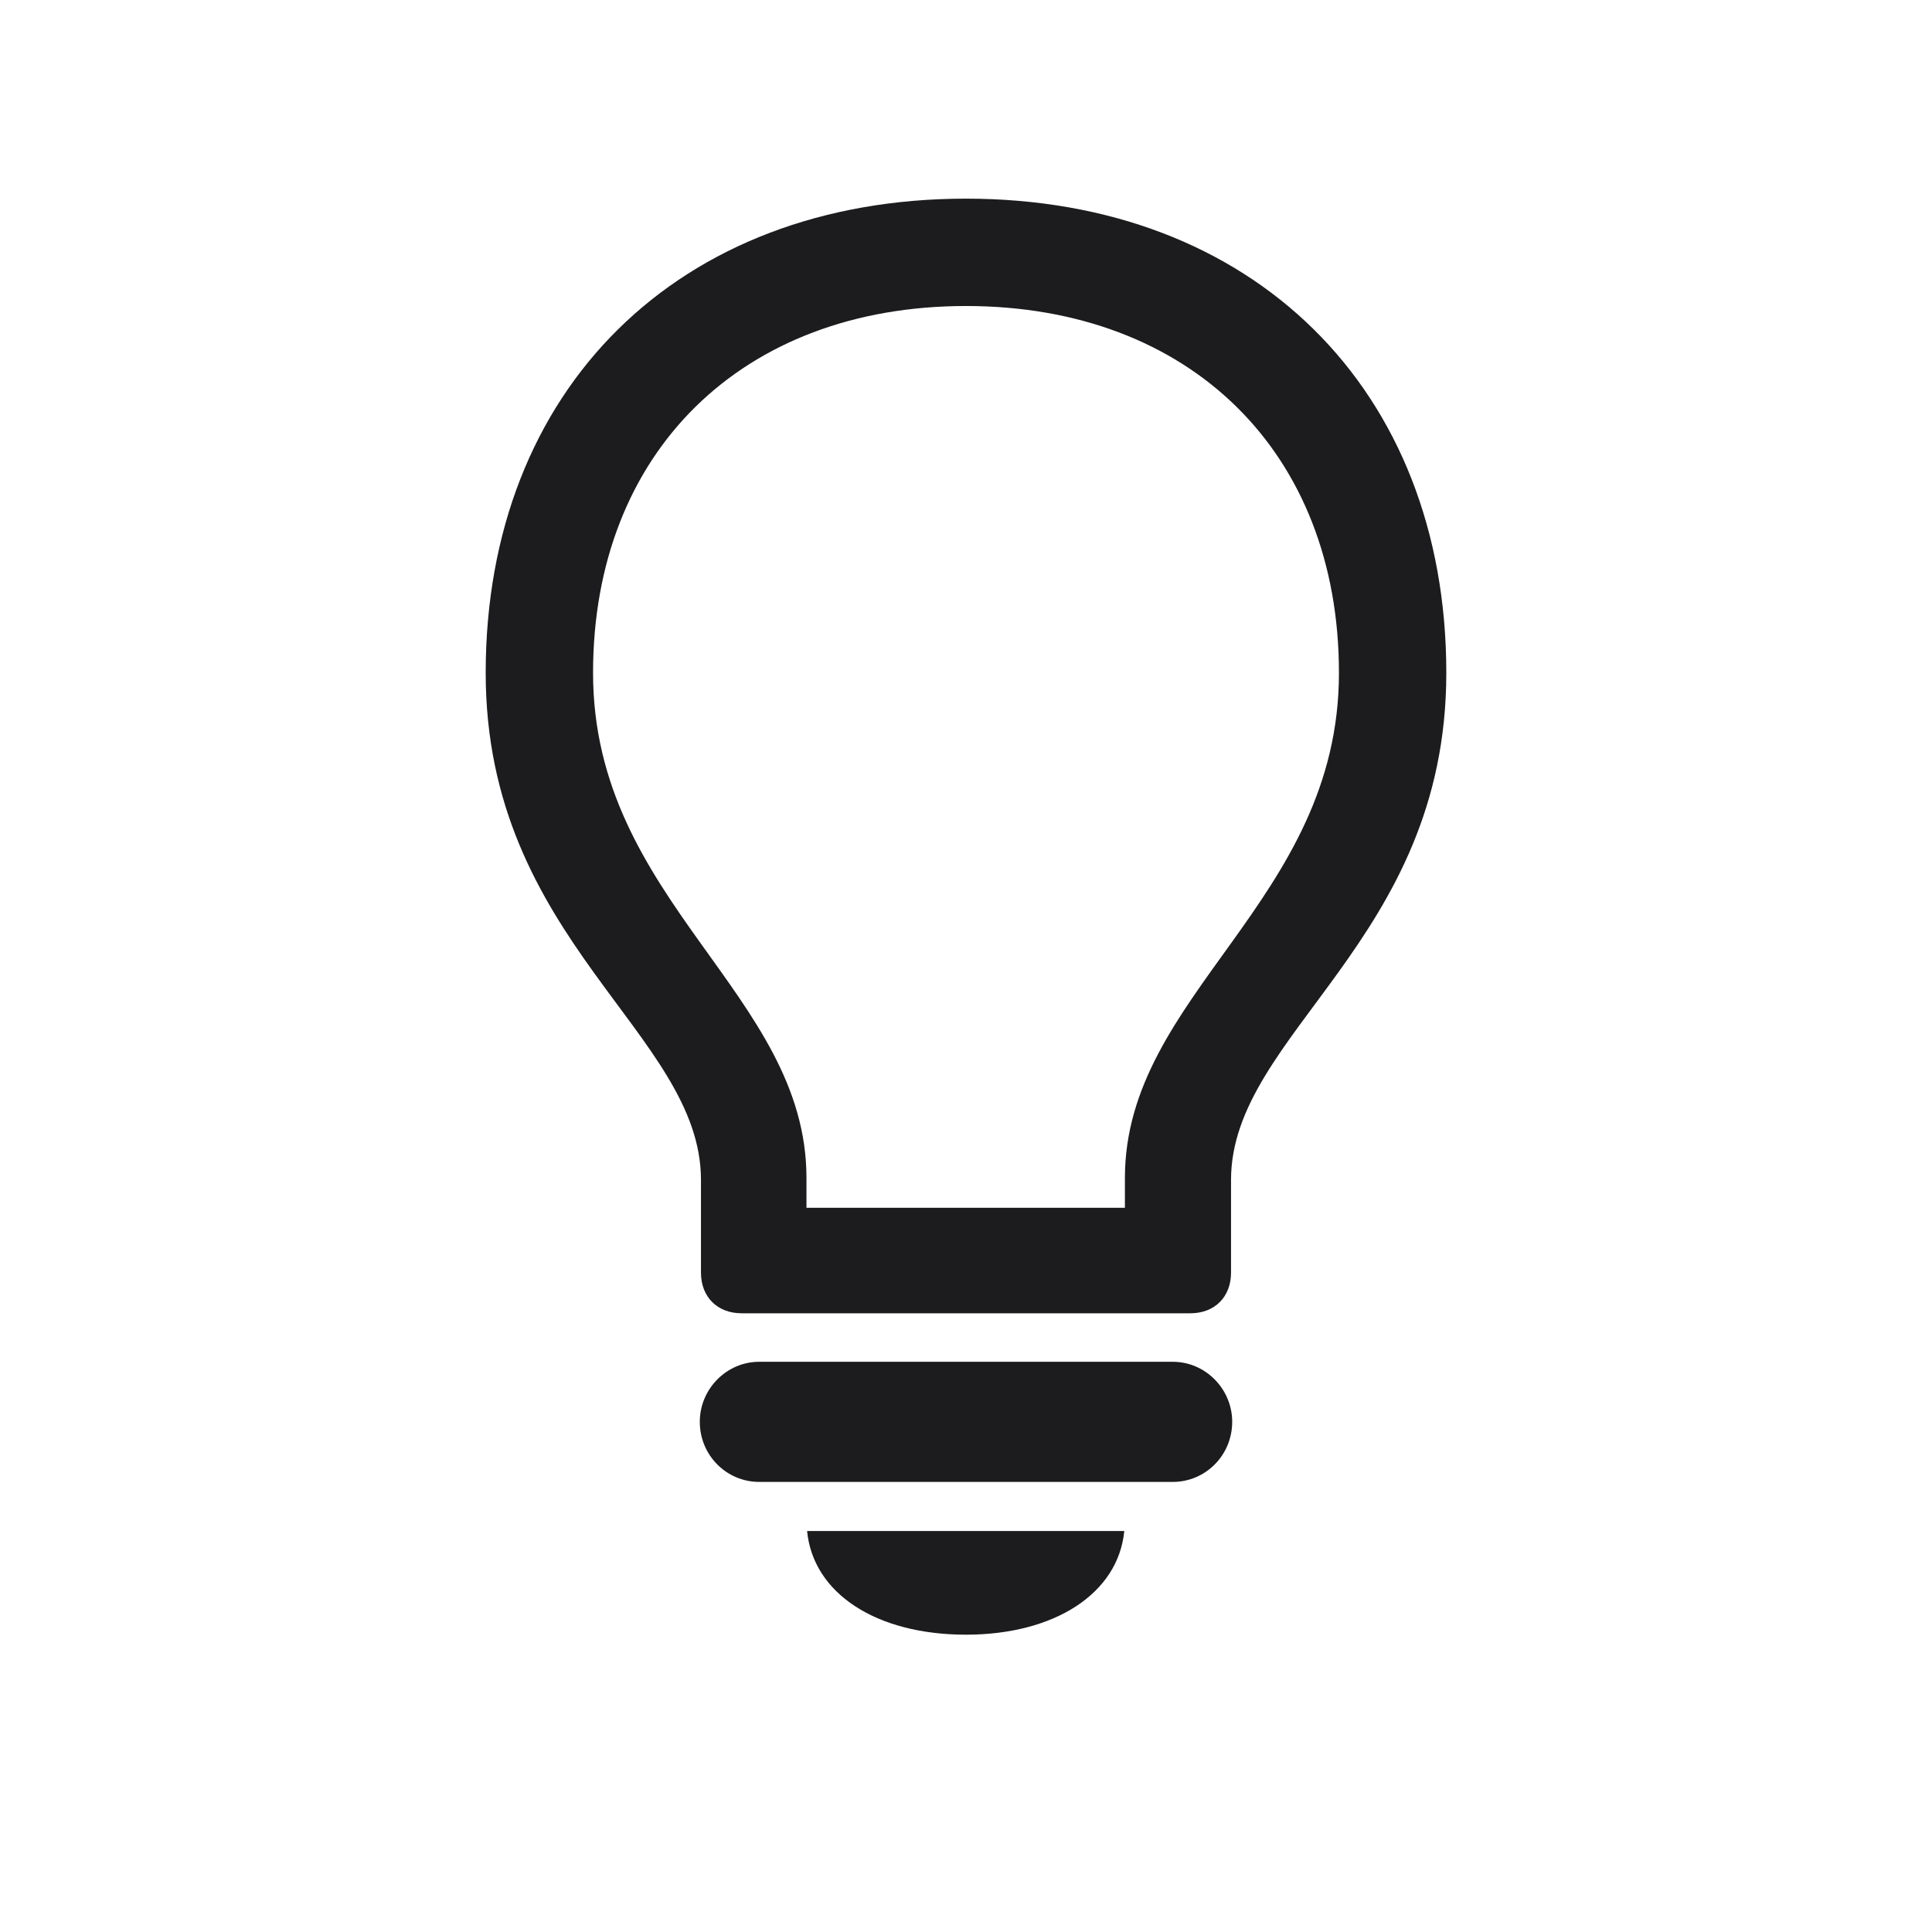
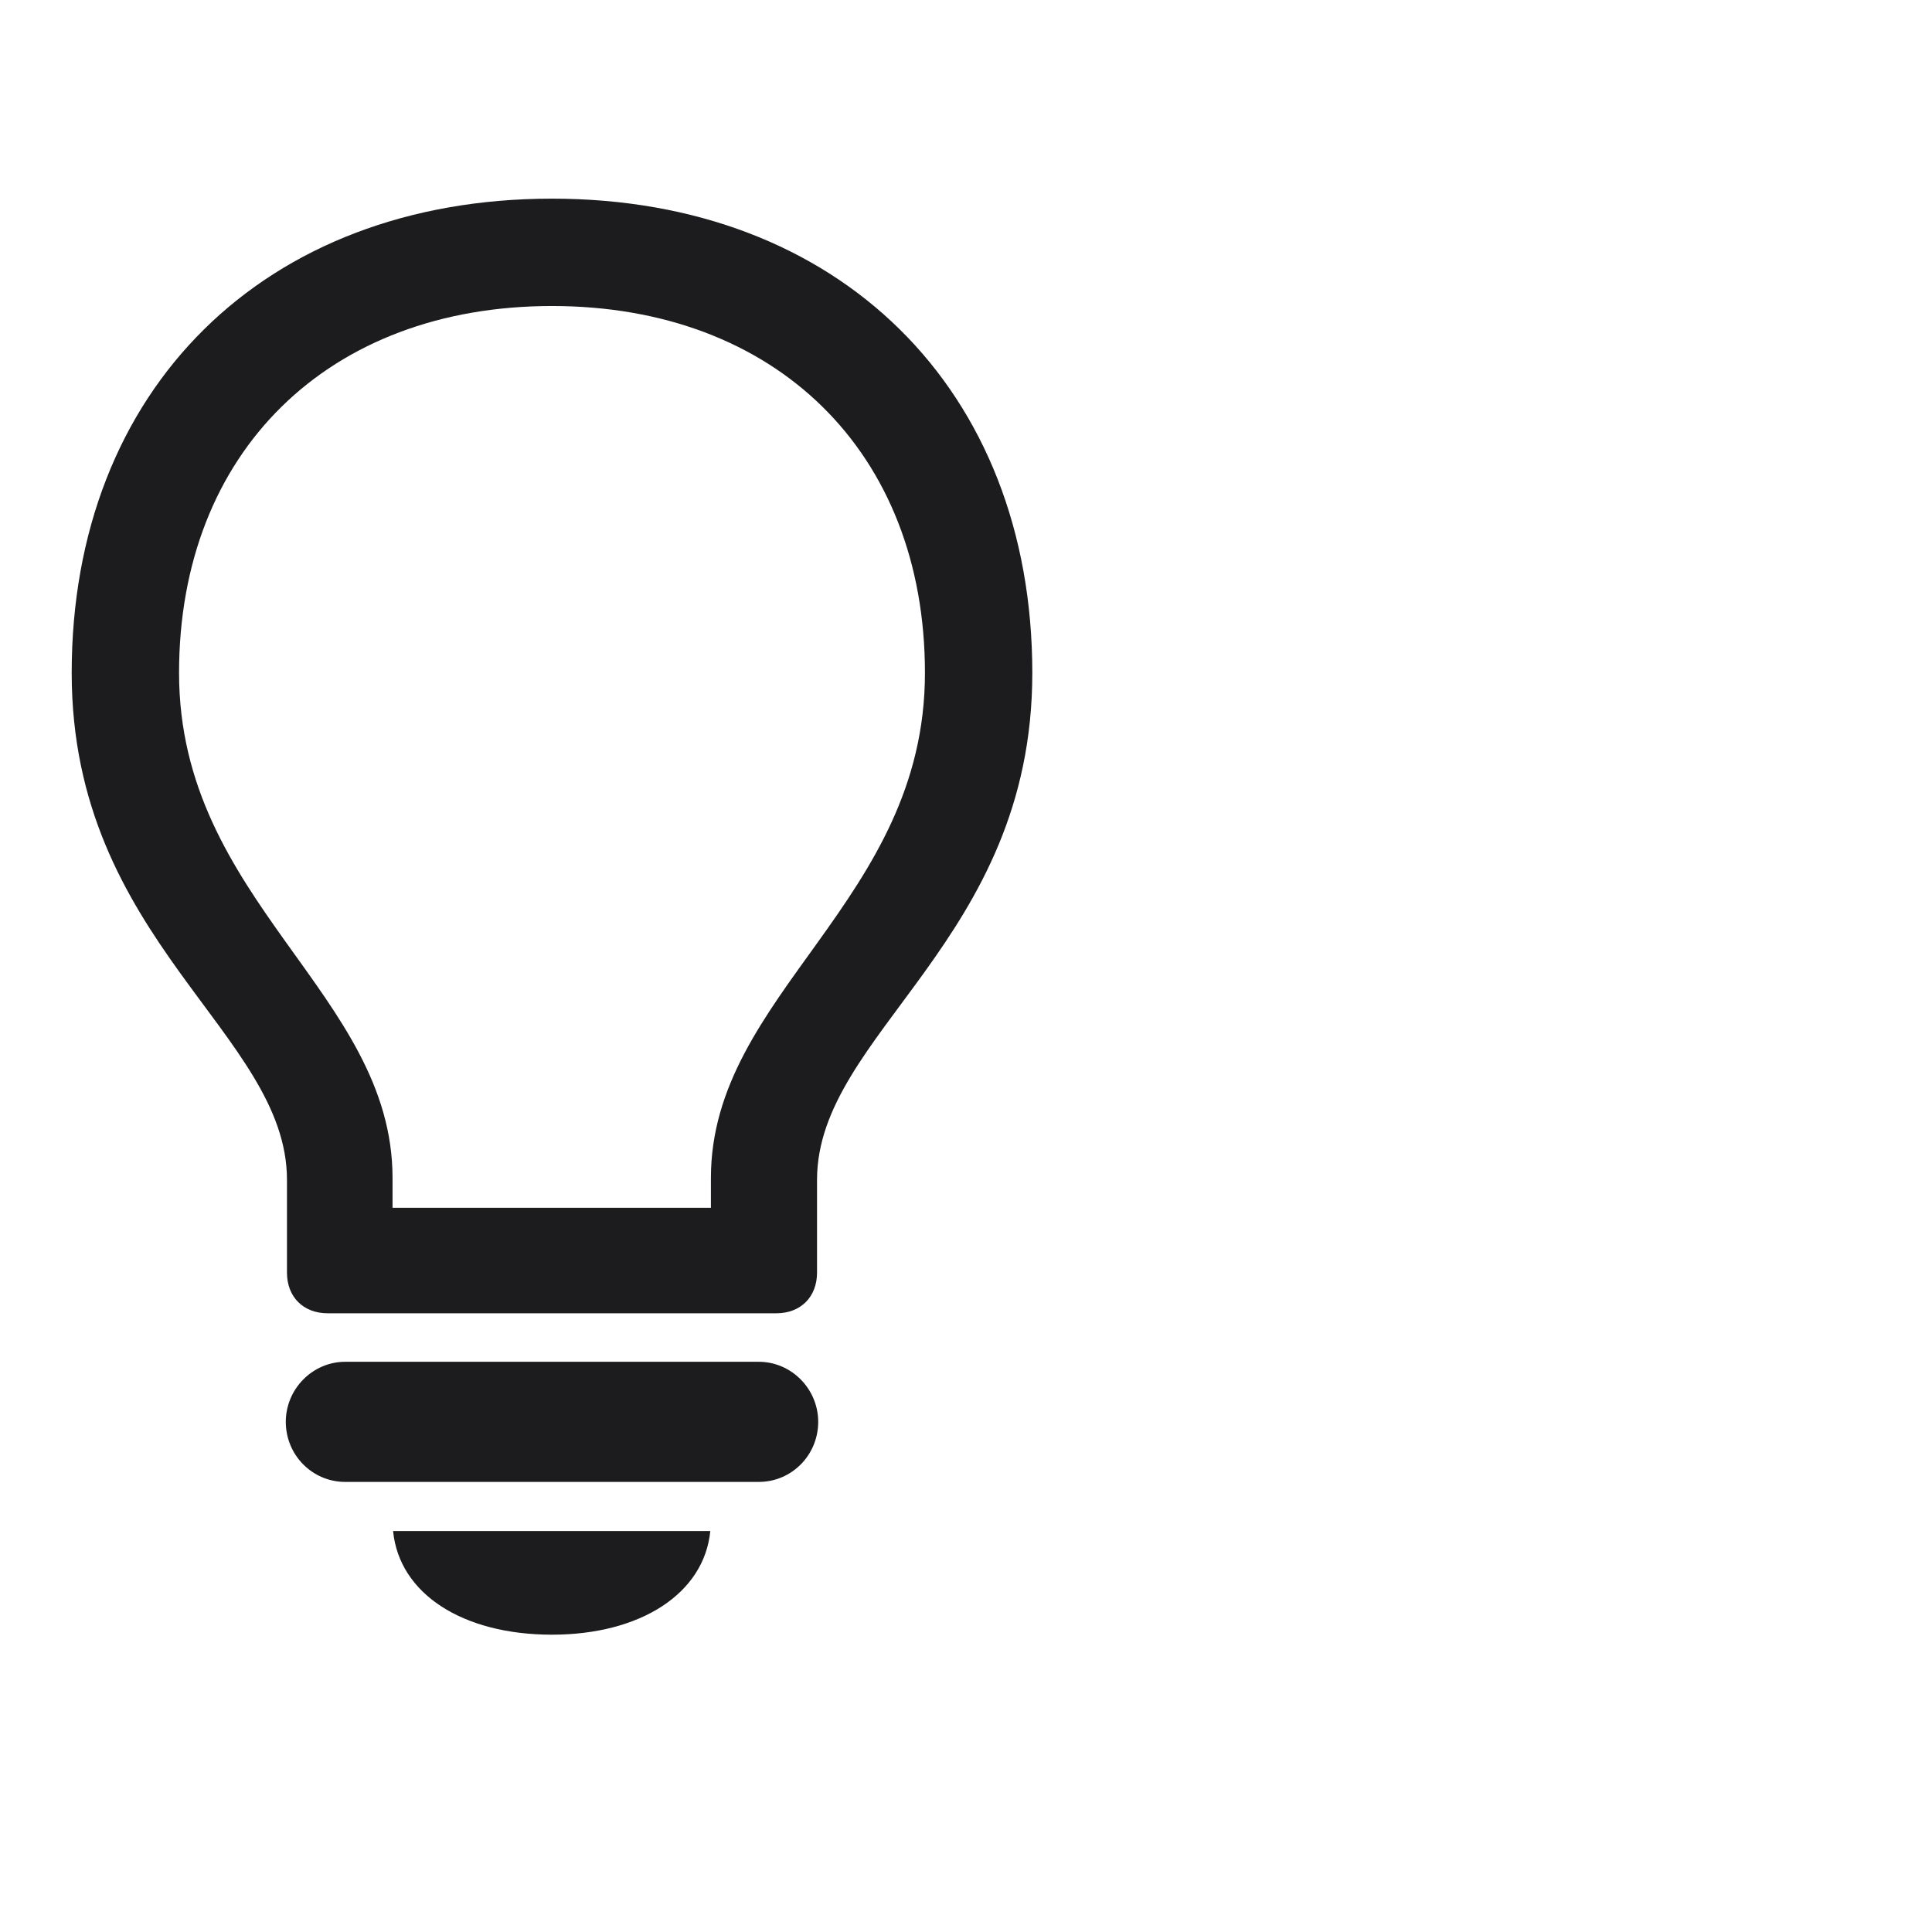
<svg xmlns="http://www.w3.org/2000/svg" width="28" height="28" viewBox="0 0 28 28" fill="none">
-   <path d="M10.748 19.033H17.252C17.604 19.033 17.841 18.796 17.841 18.444V17.1C17.841 14.973 20.961 13.637 20.961 9.752C20.961 5.639 18.157 2.879 14 2.879C9.834 2.879 7.039 5.639 7.039 9.752C7.039 13.637 10.159 14.973 10.159 17.1V18.444C10.159 18.796 10.396 19.033 10.748 19.033ZM11.688 17.073C11.688 14.401 8.595 13.065 8.595 9.752C8.595 6.553 10.757 4.435 14 4.435C17.243 4.435 19.405 6.553 19.405 9.752C19.405 13.065 16.303 14.401 16.303 17.073V17.504H11.688V17.073ZM11.003 21.477H16.997C17.472 21.477 17.858 21.09 17.858 20.606C17.858 20.132 17.472 19.736 16.997 19.736H11.003C10.528 19.736 10.142 20.132 10.142 20.606C10.142 21.09 10.528 21.477 11.003 21.477ZM14 23.691C15.283 23.691 16.206 23.094 16.294 22.189H11.697C11.785 23.094 12.699 23.691 14 23.691Z" fill="#1C1C1E" />
+   <path d="M4.748 19.033H11.252C11.604 19.033 11.841 18.796 11.841 18.444V17.1C11.841 14.973 14.961 13.637 14.961 9.752C14.961 5.639 12.157 2.879 8 2.879C3.834 2.879 1.039 5.639 1.039 9.752C1.039 13.637 4.159 14.973 4.159 17.1V18.444C4.159 18.796 4.396 19.033 4.748 19.033ZM5.689 17.073C5.689 14.401 2.595 13.065 2.595 9.752C2.595 6.553 4.757 4.435 8 4.435C11.243 4.435 13.405 6.553 13.405 9.752C13.405 13.065 10.303 14.401 10.303 17.073V17.504H5.689V17.073ZM5.003 21.477H10.997C11.472 21.477 11.858 21.09 11.858 20.606C11.858 20.132 11.472 19.736 10.997 19.736H5.003C4.528 19.736 4.142 20.132 4.142 20.606C4.142 21.09 4.528 21.477 5.003 21.477ZM8 23.691C9.283 23.691 10.206 23.094 10.294 22.189H5.697C5.785 23.094 6.699 23.691 8 23.691Z" fill="#1C1C1E" />
</svg>
